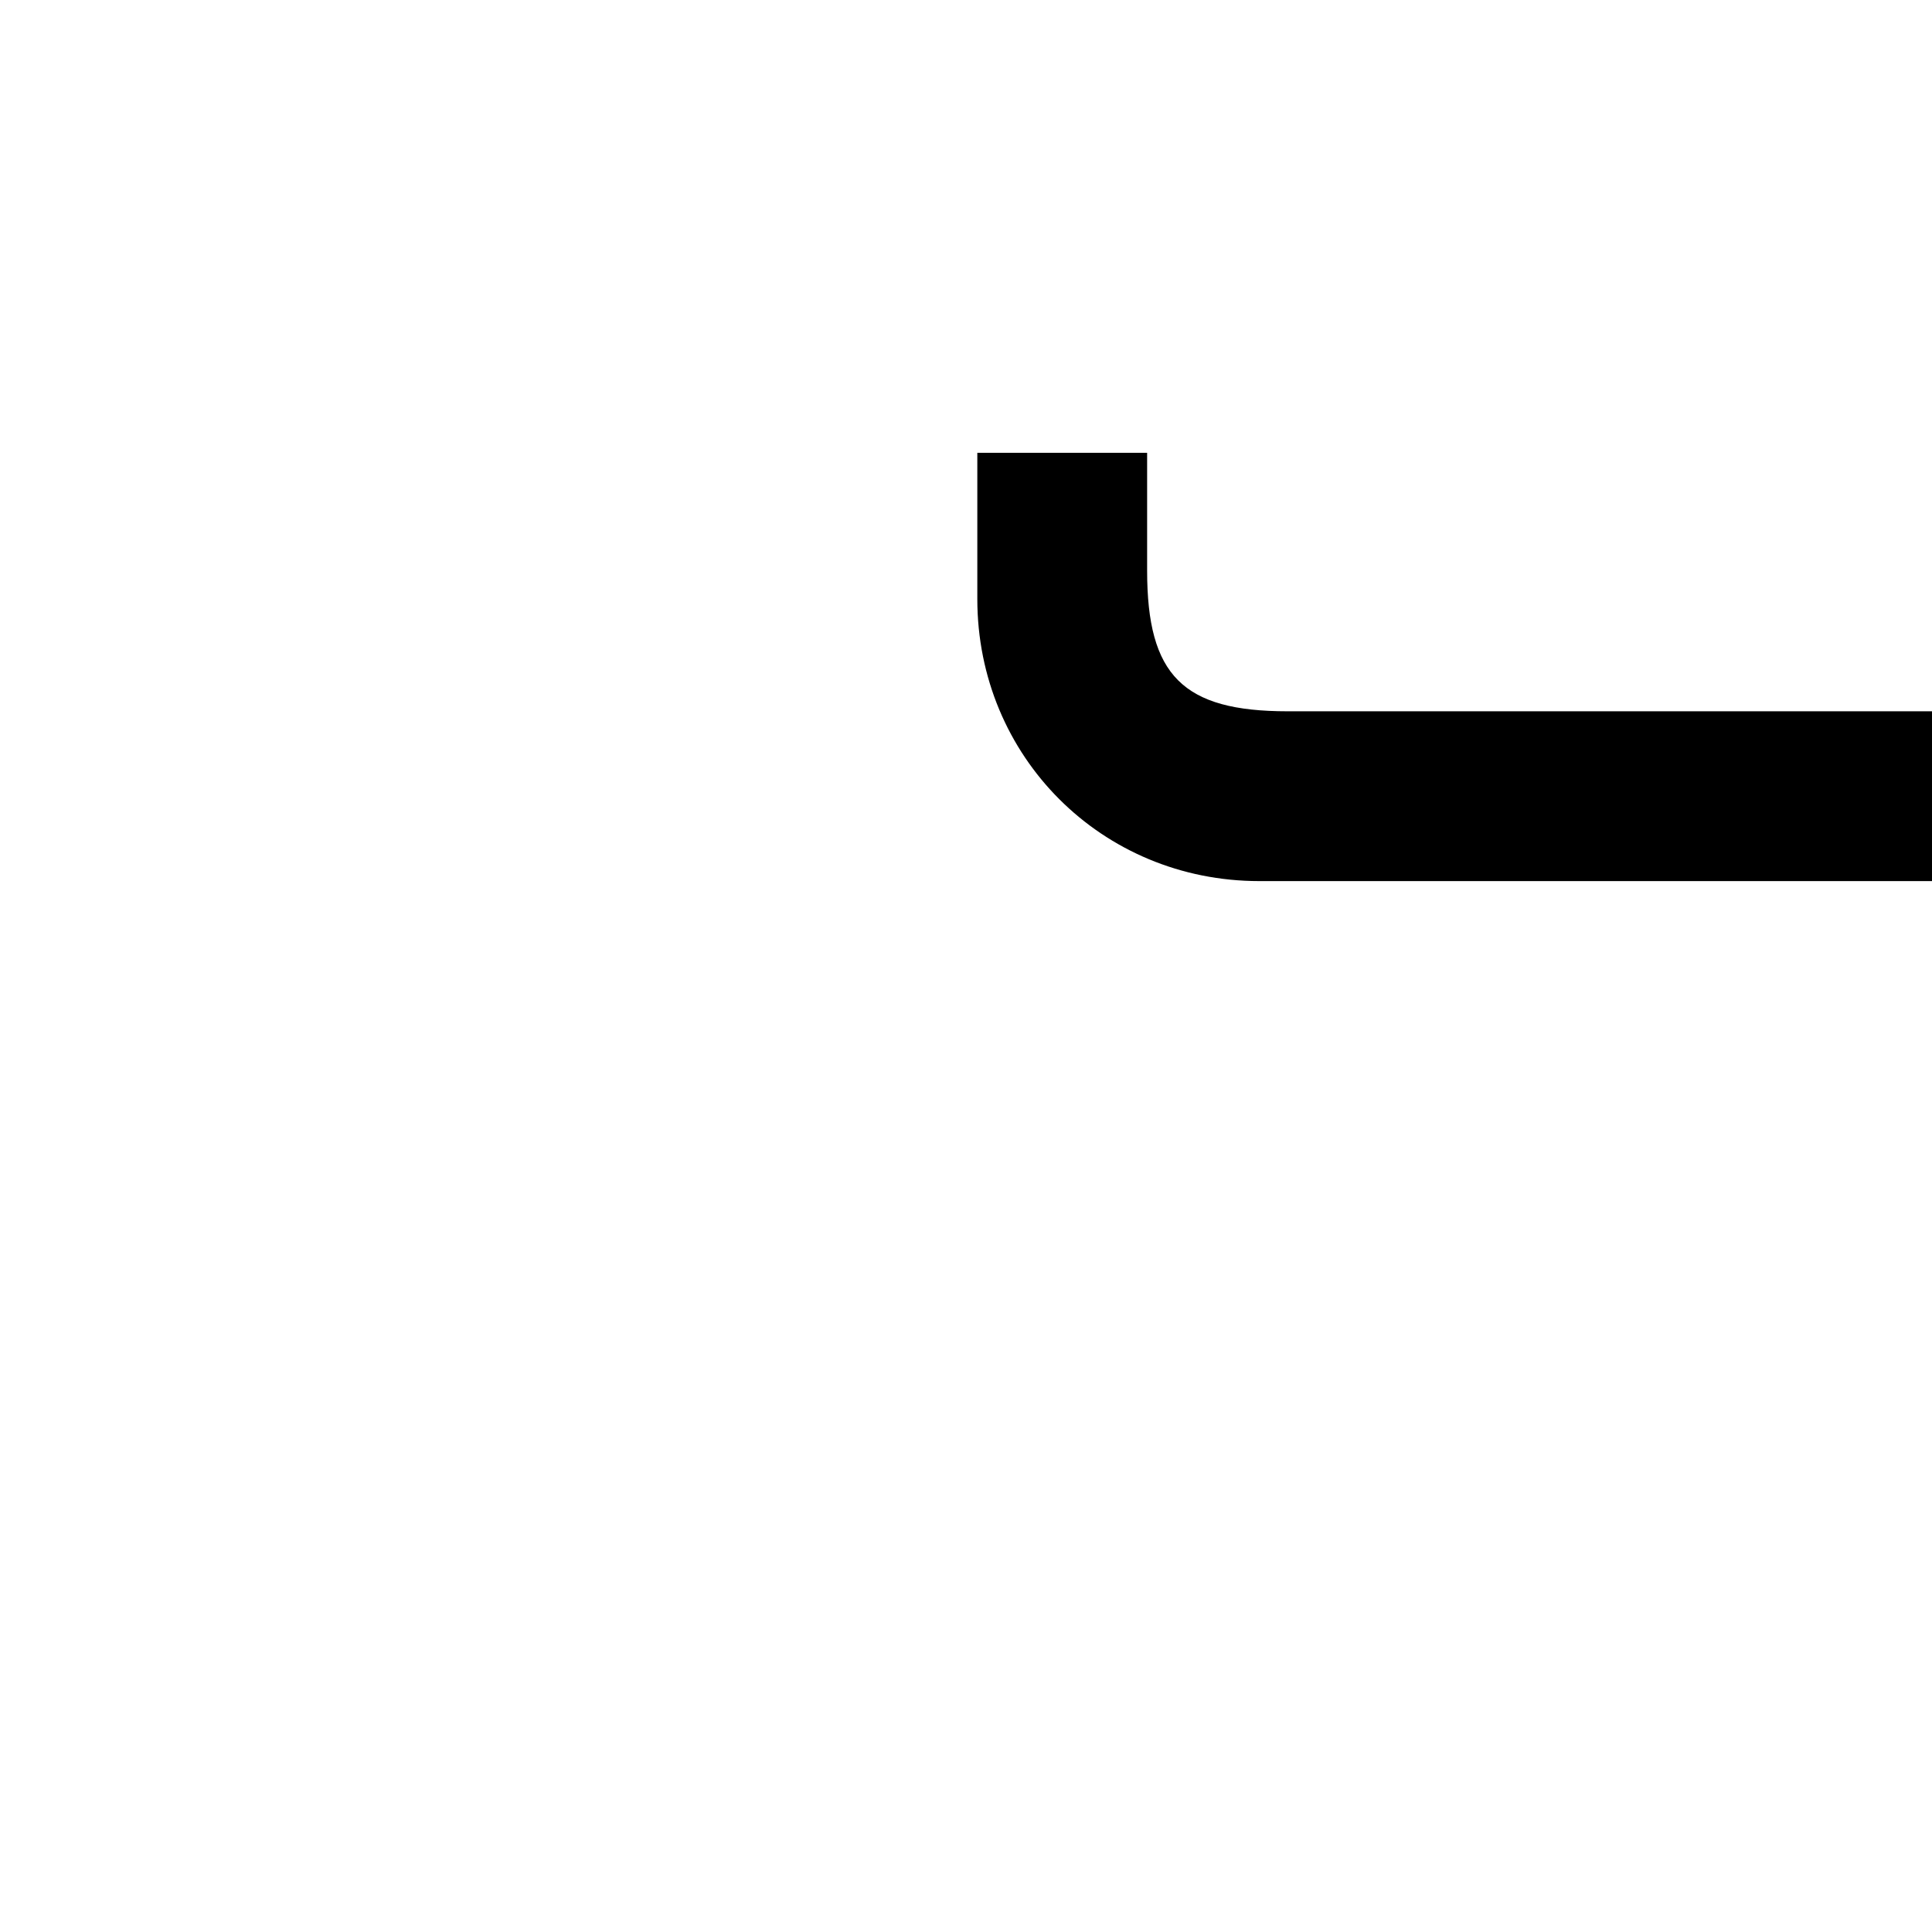
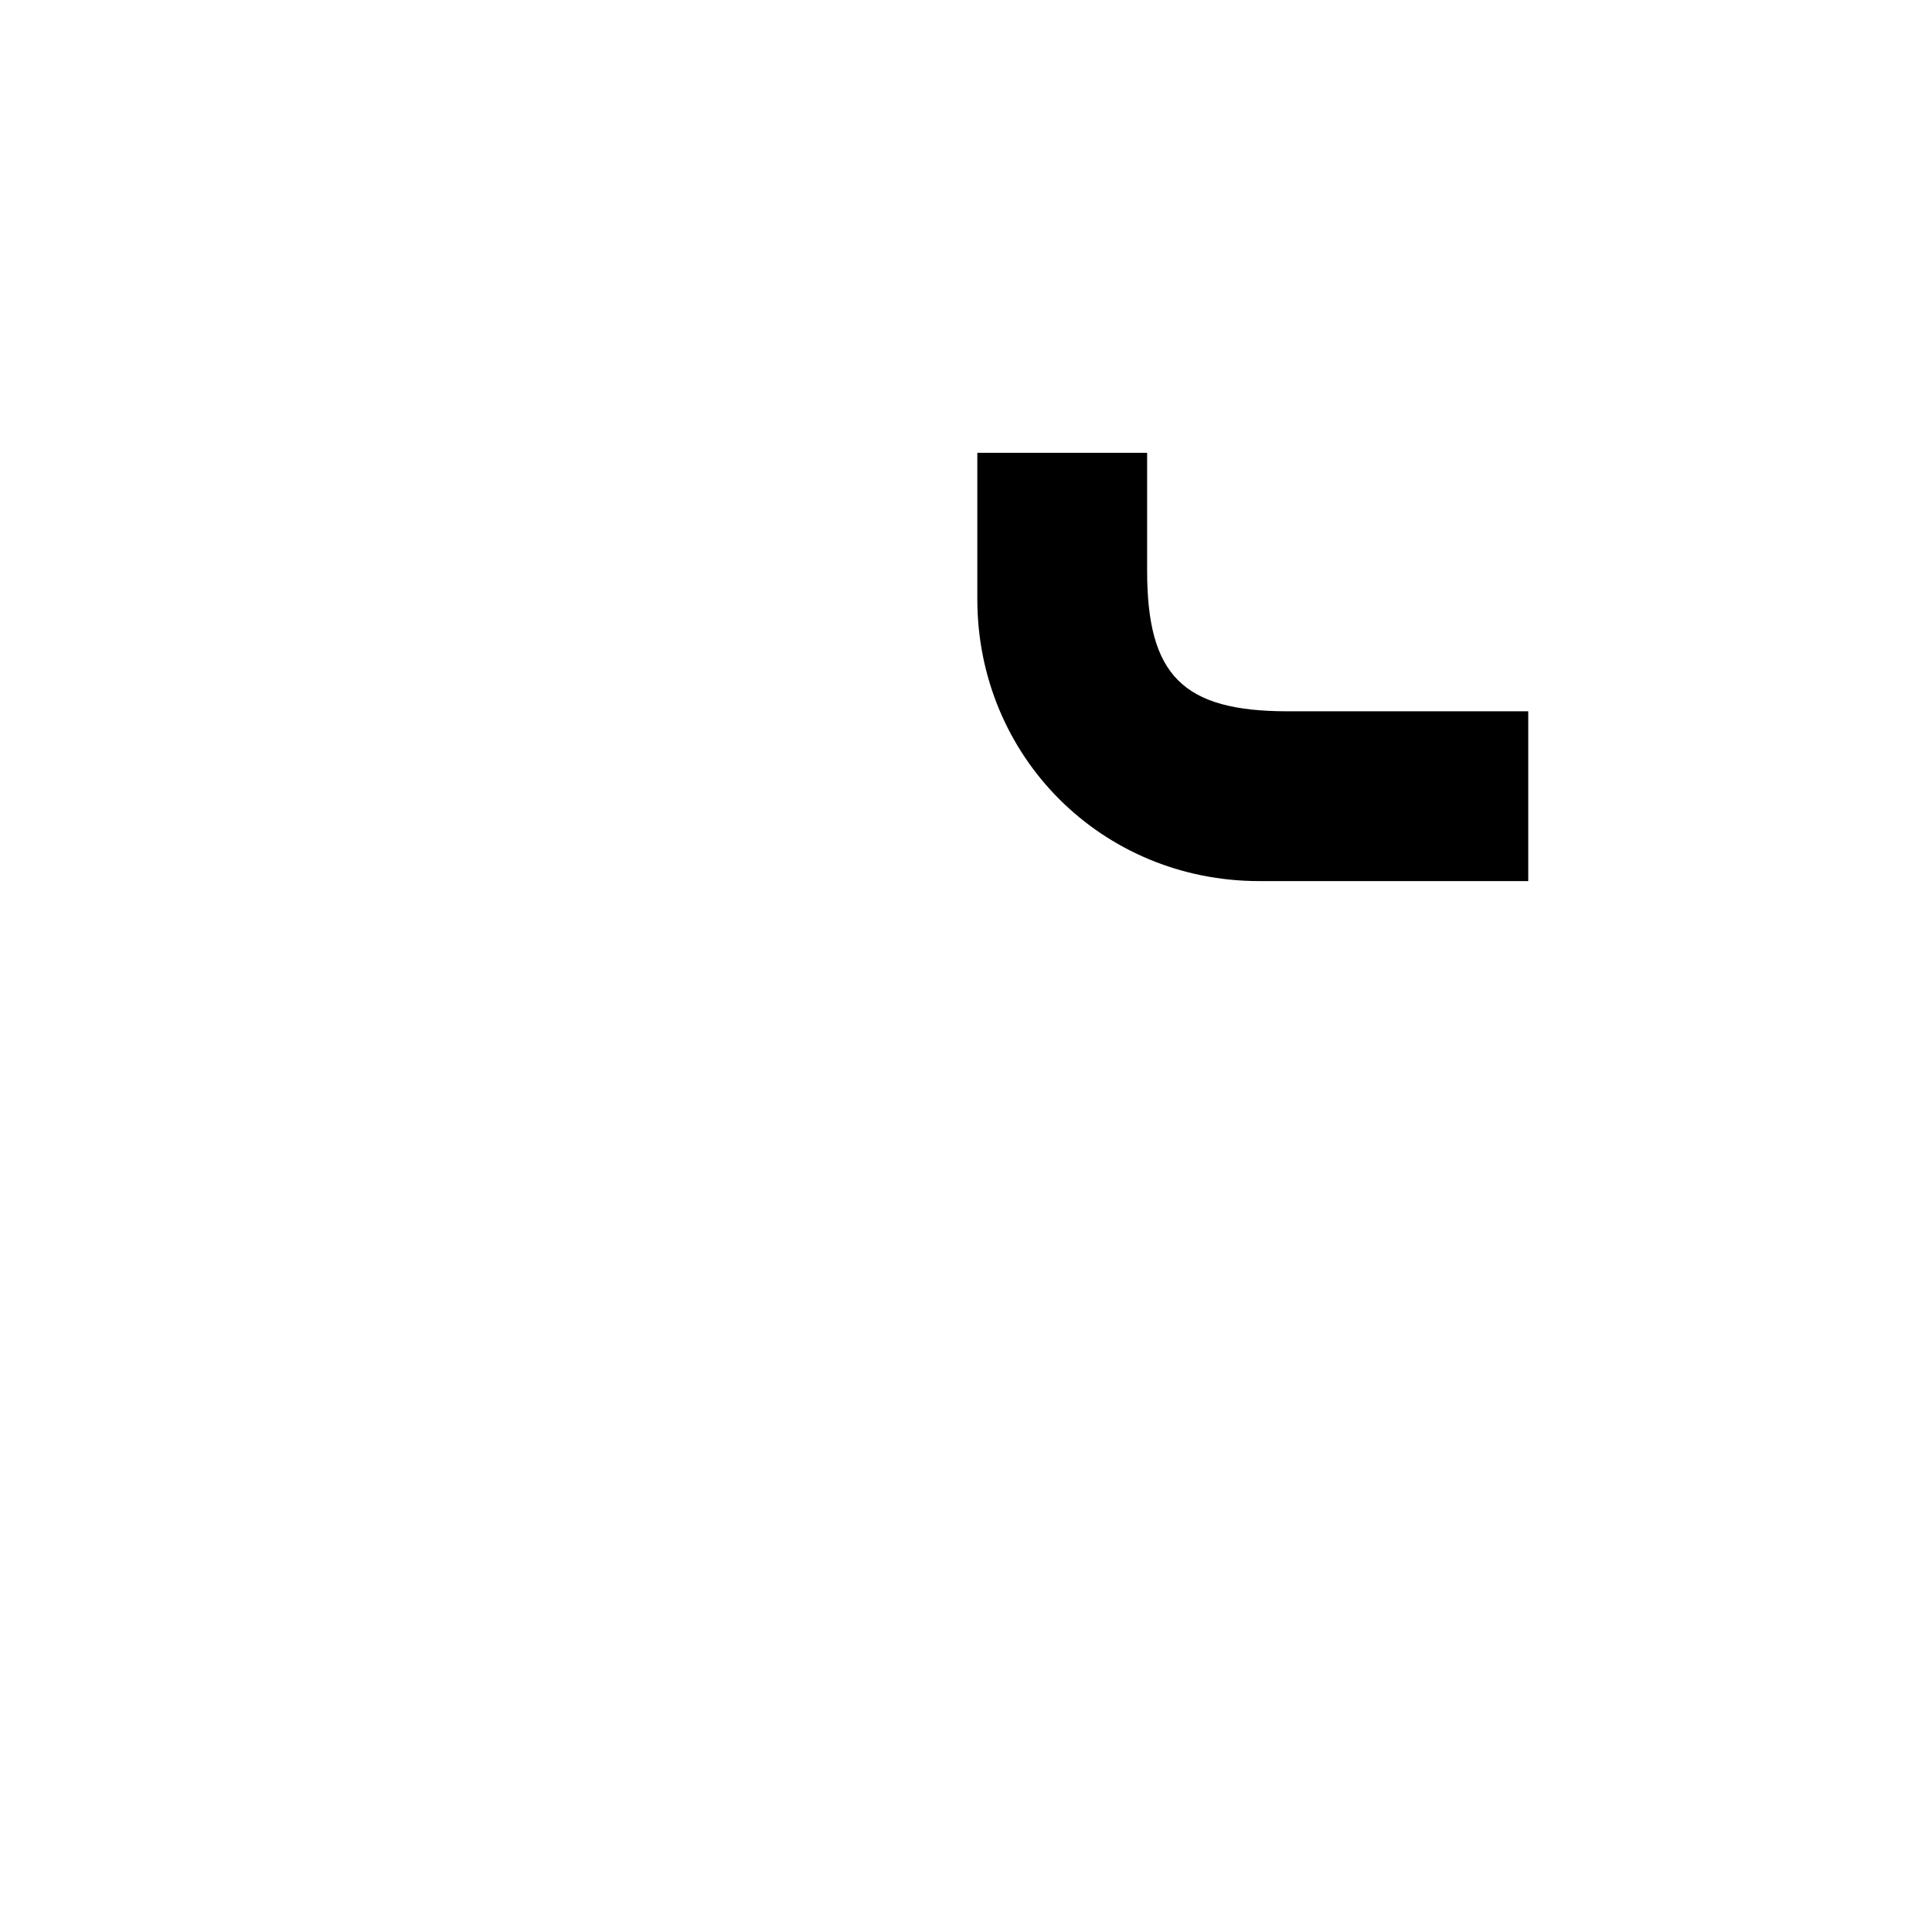
<svg xmlns="http://www.w3.org/2000/svg" width="2048" height="2048">
-   <path id="path1" fill="#000000" stroke="none" d="M 1216 605 L 1216 480 L 1036 480 L 1036 635 C 1036 802.02 1167.967 934 1335 934 L 2048 934 L 2048 754 L 1365 754 C 1253.939 754 1216 716.064 1216 605 Z" />
+   <path id="path1" fill="#000000" stroke="none" d="M 1216 605 L 1216 480 L 1036 480 L 1036 635 C 1036 802.02 1167.967 934 1335 934 L 1620 934 L 1620 754 L 1365 754 C 1253.939 754 1216 716.064 1216 605 Z" />
</svg>
